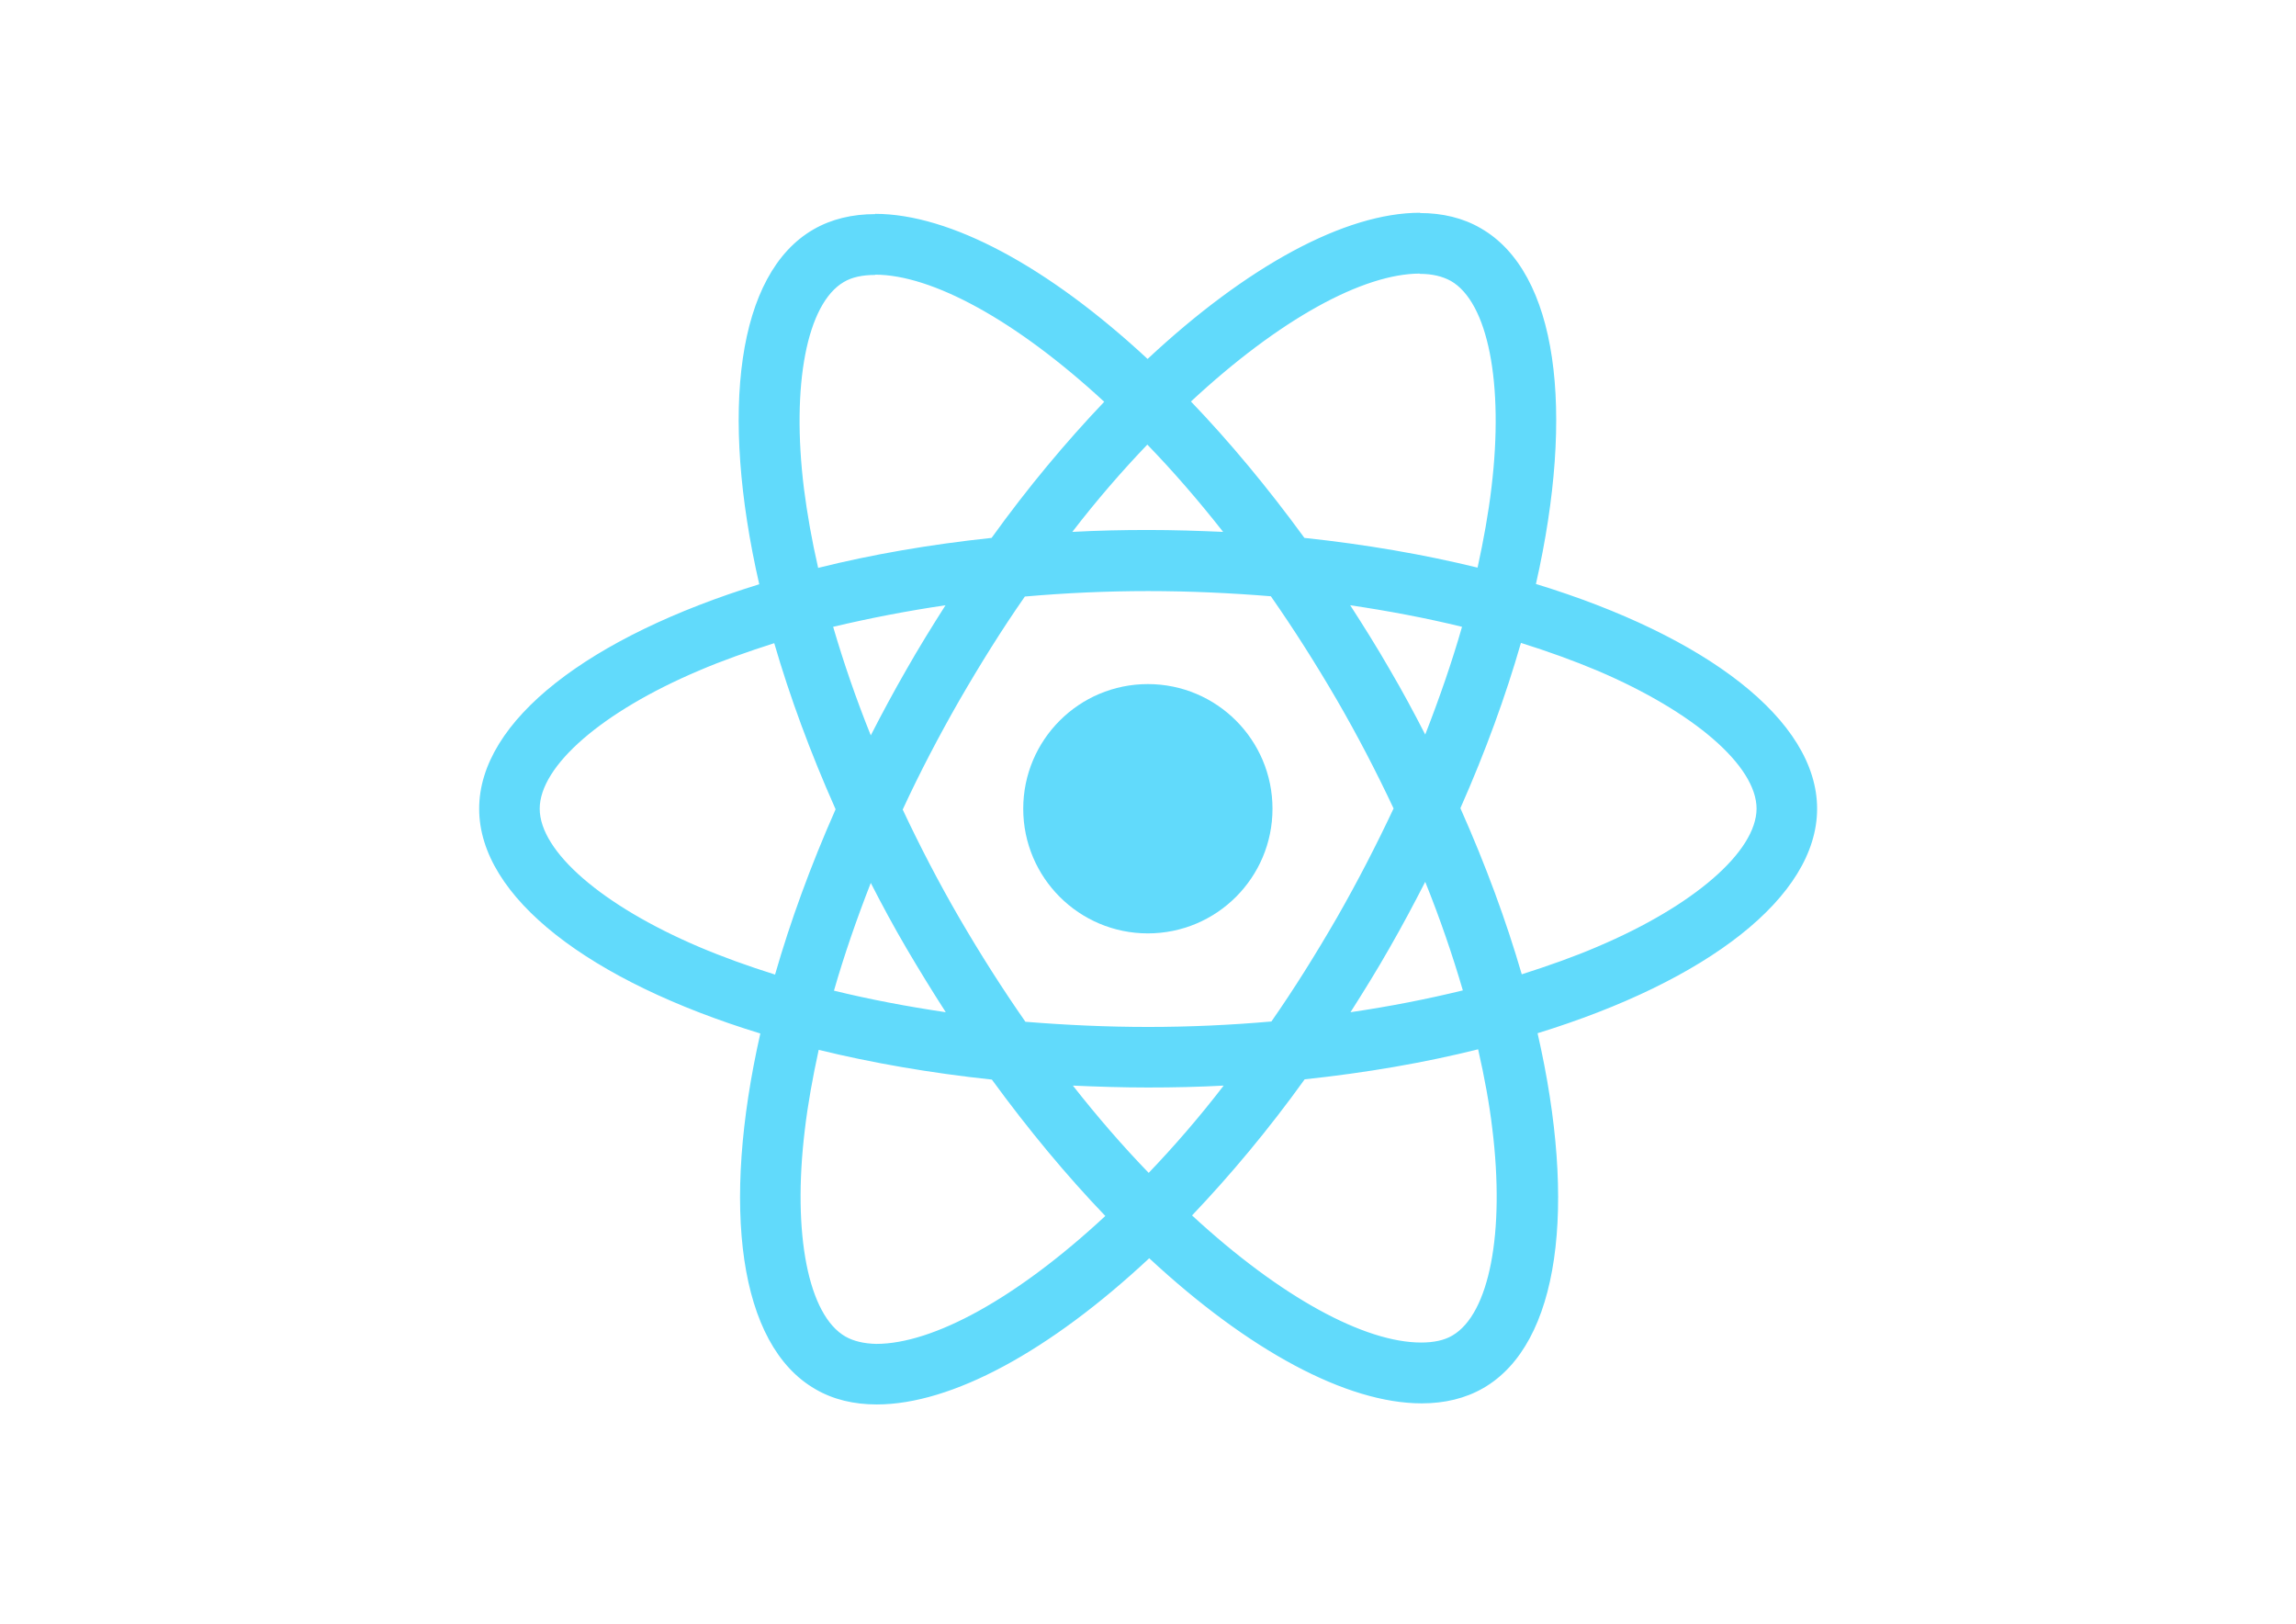
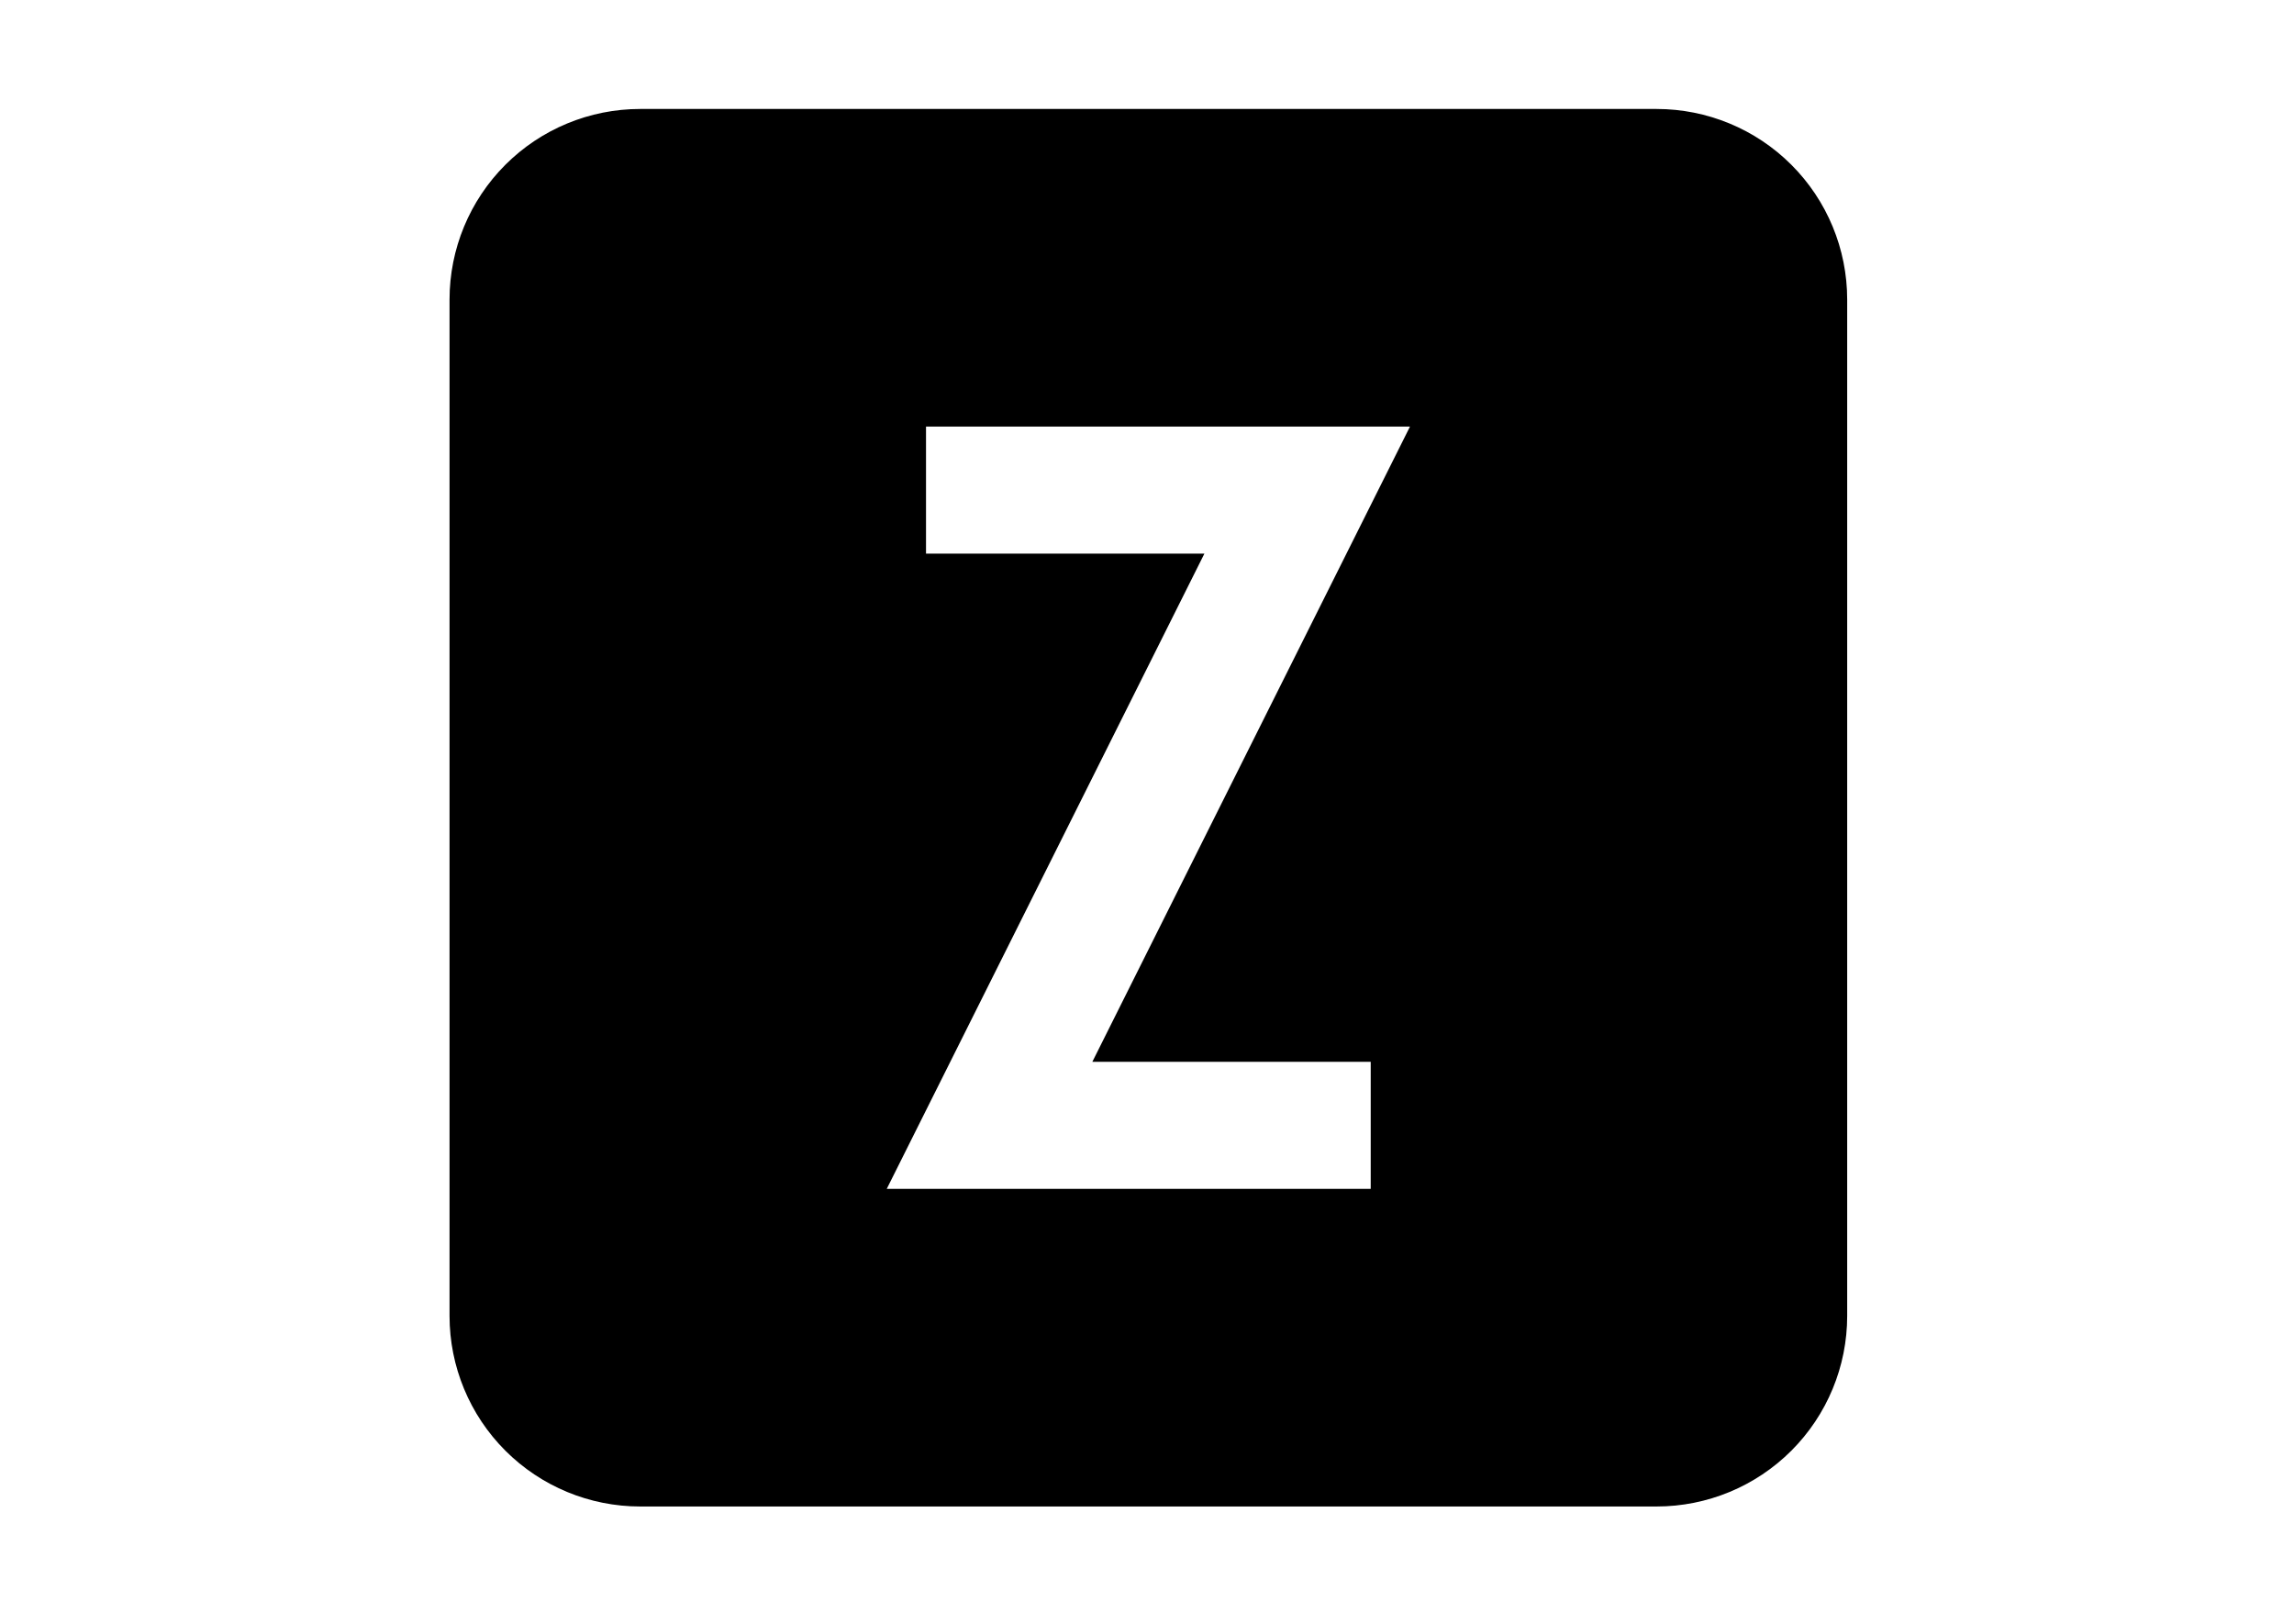
- <svg xmlns="http://www.w3.org/2000/svg" viewBox="0 0 841.9 595.3">
-   <g fill="#61DAFB">
-     <path d="M666.3 296.5c0-32.5-40.7-63.3-103.1-82.4 14.4-63.6 8-114.2-20.2-130.4-6.5-3.8-14.1-5.6-22.4-5.6v22.3c4.6 0 8.3.9 11.4 2.6 13.6 7.8 19.5 37.5 14.9 75.7-1.1 9.4-2.9 19.3-5.1 29.4-19.6-4.8-41-8.5-63.5-10.9-13.5-18.5-27.5-35.3-41.6-50 32.6-30.3 63.2-46.9 84-46.9V78c-27.5 0-63.5 19.6-99.9 53.6-36.4-33.8-72.4-53.2-99.9-53.2v22.3c20.7 0 51.4 16.5 84 46.6-14 14.7-28 31.4-41.3 49.9-22.6 2.4-44 6.1-63.6 11-2.3-10-4-19.7-5.2-29-4.7-38.2 1.1-67.9 14.6-75.8 3-1.8 6.9-2.6 11.5-2.6V78.5c-8.4 0-16 1.8-22.6 5.6-28.1 16.2-34.4 66.7-19.9 130.1-62.2 19.2-102.7 49.9-102.7 82.3 0 32.5 40.7 63.3 103.1 82.4-14.4 63.6-8 114.2 20.2 130.4 6.5 3.8 14.1 5.6 22.5 5.6 27.5 0 63.5-19.6 99.9-53.6 36.4 33.8 72.4 53.2 99.9 53.2 8.4 0 16-1.8 22.6-5.6 28.1-16.2 34.4-66.7 19.9-130.1 62-19.1 102.5-49.9 102.5-82.3zm-130.2-66.7c-3.7 12.9-8.3 26.2-13.5 39.5-4.1-8-8.4-16-13.1-24-4.6-8-9.5-15.8-14.4-23.4 14.2 2.1 27.9 4.7 41 7.9zm-45.8 106.5c-7.8 13.5-15.8 26.3-24.1 38.2-14.9 1.3-30 2-45.2 2-15.1 0-30.2-.7-45-1.9-8.3-11.9-16.4-24.6-24.2-38-7.6-13.1-14.5-26.4-20.8-39.8 6.2-13.4 13.2-26.8 20.7-39.9 7.8-13.5 15.8-26.3 24.1-38.2 14.9-1.3 30-2 45.2-2 15.1 0 30.2.7 45 1.9 8.3 11.9 16.4 24.6 24.2 38 7.6 13.1 14.5 26.4 20.8 39.8-6.3 13.4-13.2 26.8-20.7 39.9zm32.3-13c5.4 13.4 10 26.8 13.8 39.8-13.1 3.2-26.9 5.9-41.2 8 4.9-7.7 9.8-15.6 14.4-23.7 4.6-8 8.9-16.1 13-24.1zM421.2 430c-9.3-9.6-18.6-20.3-27.8-32 9 .4 18.2.7 27.5.7 9.4 0 18.7-.2 27.8-.7-9 11.7-18.3 22.4-27.5 32zm-74.4-58.9c-14.2-2.1-27.9-4.7-41-7.9 3.7-12.9 8.3-26.2 13.5-39.5 4.1 8 8.4 16 13.1 24 4.7 8 9.5 15.8 14.4 23.4zM420.7 163c9.3 9.6 18.6 20.3 27.8 32-9-.4-18.2-.7-27.5-.7-9.4 0-18.7.2-27.8.7 9-11.7 18.3-22.4 27.5-32zm-74 58.9c-4.9 7.7-9.8 15.6-14.4 23.7-4.6 8-8.9 16-13 24-5.4-13.4-10-26.8-13.8-39.8 13.1-3.1 26.9-5.8 41.2-7.9zm-90.5 125.2c-35.4-15.1-58.3-34.9-58.3-50.6 0-15.7 22.9-35.6 58.3-50.6 8.6-3.7 18-7 27.7-10.1 5.7 19.6 13.2 40 22.5 60.9-9.2 20.8-16.6 41.1-22.2 60.6-9.9-3.1-19.3-6.5-28-10.2zM310 490c-13.6-7.8-19.5-37.5-14.9-75.7 1.1-9.4 2.9-19.3 5.1-29.4 19.6 4.8 41 8.5 63.5 10.9 13.5 18.5 27.5 35.3 41.6 50-32.6 30.3-63.2 46.9-84 46.9-4.5-.1-8.3-1-11.3-2.7zm237.2-76.2c4.7 38.2-1.1 67.9-14.6 75.8-3 1.8-6.9 2.6-11.5 2.6-20.7 0-51.4-16.5-84-46.6 14-14.7 28-31.4 41.3-49.9 22.6-2.4 44-6.1 63.6-11 2.3 10.1 4.1 19.8 5.2 29.1zm38.5-66.7c-8.6 3.7-18 7-27.7 10.1-5.7-19.6-13.2-40-22.5-60.9 9.2-20.8 16.6-41.1 22.2-60.6 9.9 3.1 19.3 6.5 28.1 10.2 35.4 15.1 58.3 34.9 58.3 50.6-.1 15.7-23 35.6-58.4 50.6zM320.8 78.4z" />
-     <circle cx="420.9" cy="296.5" r="45.7" />
-     <path d="M520.5 78.1z" />
-   </g>
+ <svg xmlns="http://www.w3.org/2000/svg" width="842" height="596" viewBox="0 0 842 596" fill="none">
+   <path fill-rule="evenodd" clip-rule="evenodd" d="M234.955 40H608.045C626.599 40 644.392 47.37 657.511 60.489C670.63 73.608 678 91.401 678 109.955V483.045C678 501.599 670.63 519.392 657.511 532.511C644.392 545.63 626.599 553 608.045 553H234.955C216.401 553 198.608 545.63 185.489 532.511C172.37 519.392 165 501.599 165 483.045V109.955C165 91.401 172.37 73.608 185.489 60.489C198.608 47.37 216.401 40 234.955 40ZM339.886 203.227H442.067L325.476 436.409H503.114V389.773H400.933L517.524 156.591H339.886V203.227Z" fill="black" />
</svg>
